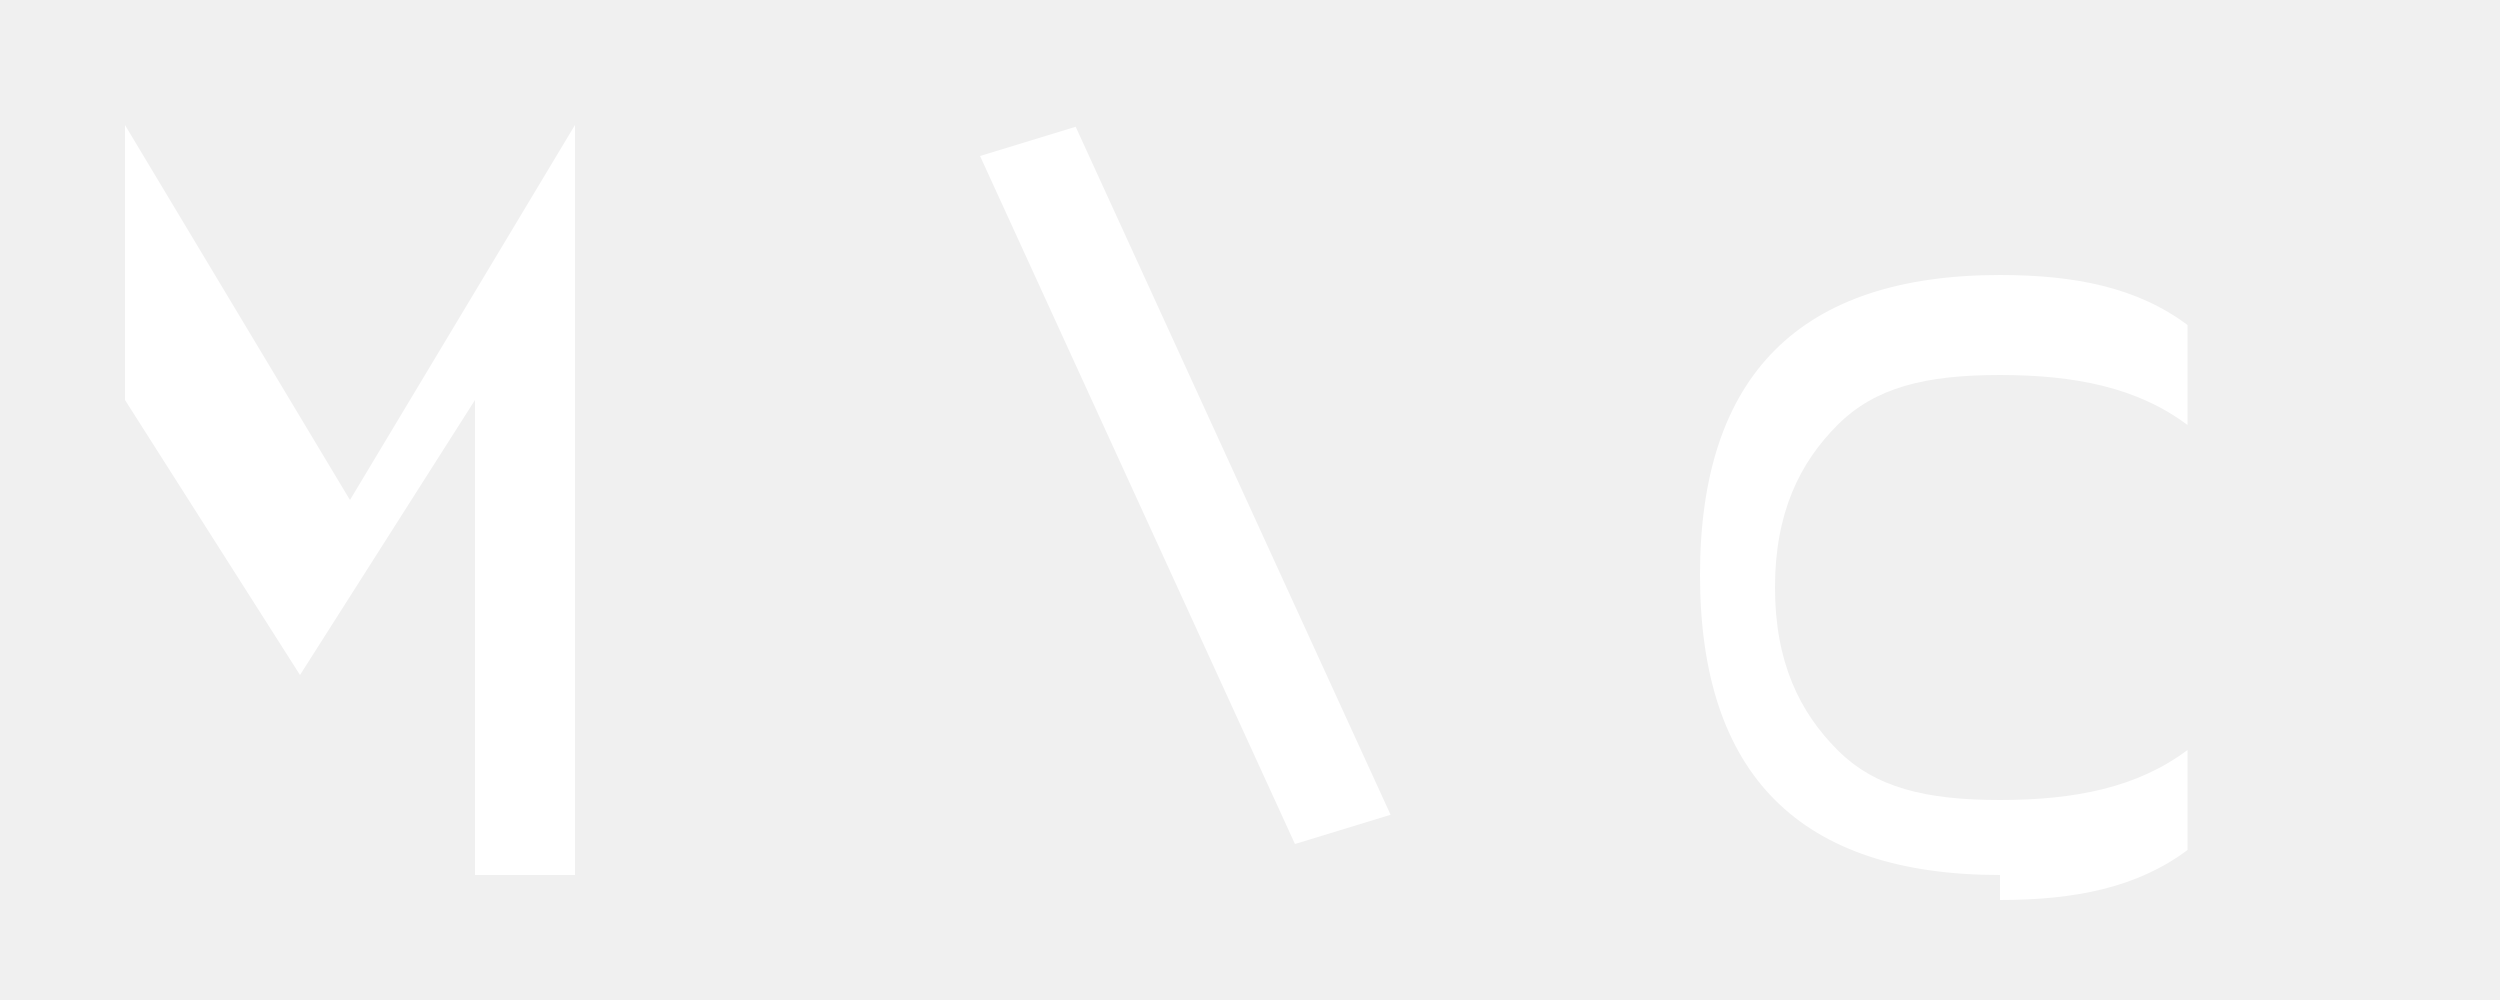
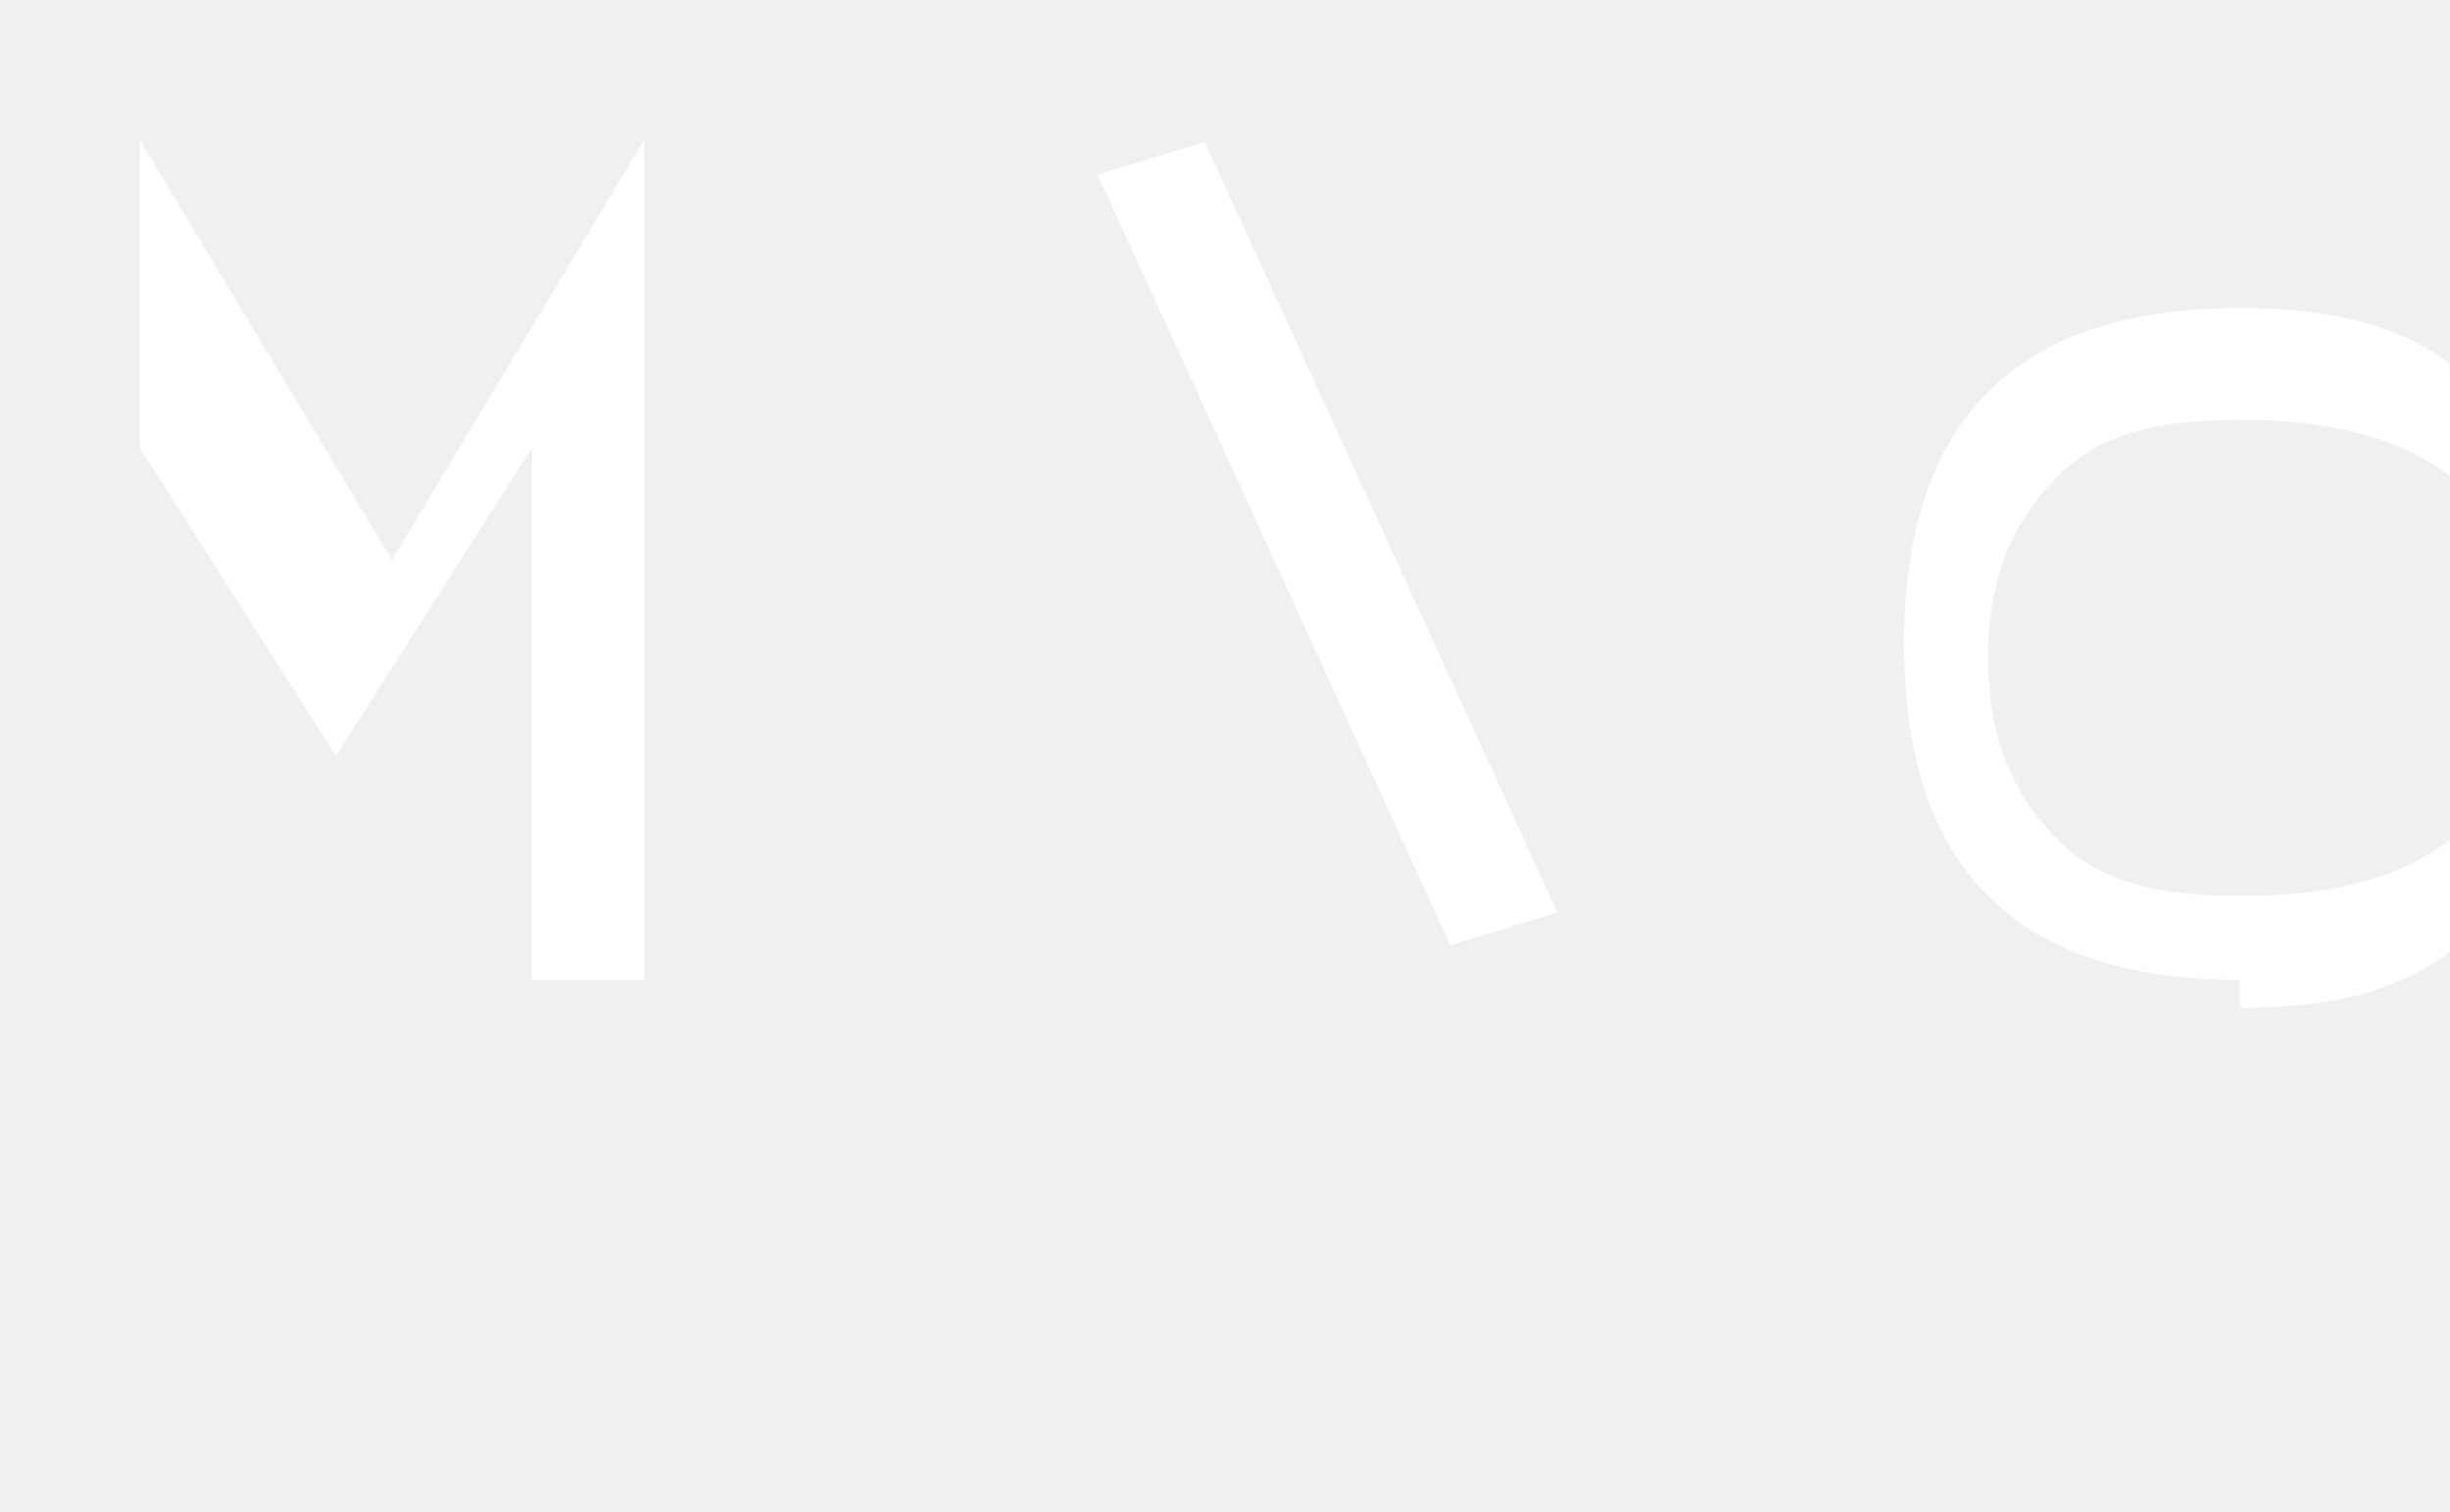
- <svg xmlns="http://www.w3.org/2000/svg" viewBox="0 0 200 80" aria-labelledby="mos-logo-dark-title">
+ <svg xmlns="http://www.w3.org/2000/svg" viewBox="0 0 175 108" aria-labelledby="mos-logo-dark-title">
  <g fill="#FFFFFF">
    <path d="M10 70V10l18 30 18-30v60h-8V32L24 54 10 32v38h-8z" transform="translate(0 0)" />
    <path d="M140 70c-8 0-14-2-18-6s-6-10-6-18c0-8 2-14 6-18s10-6 18-6c6 0 11 1 15 4v8c-4-3-9-4-15-4-6 0-10 1-13 4s-5 7-5 13c0 6 2 10 5 13s7 4 13 4c6 0 11-1 15-4v8c-4 3-9 4-15 4z" transform="translate(20 0)" />
  </g>
  <path fill="#FFFFFF" d="M95 10l8 60h-8L87 10z" transform="rotate(-17 91 40)" />
</svg>
